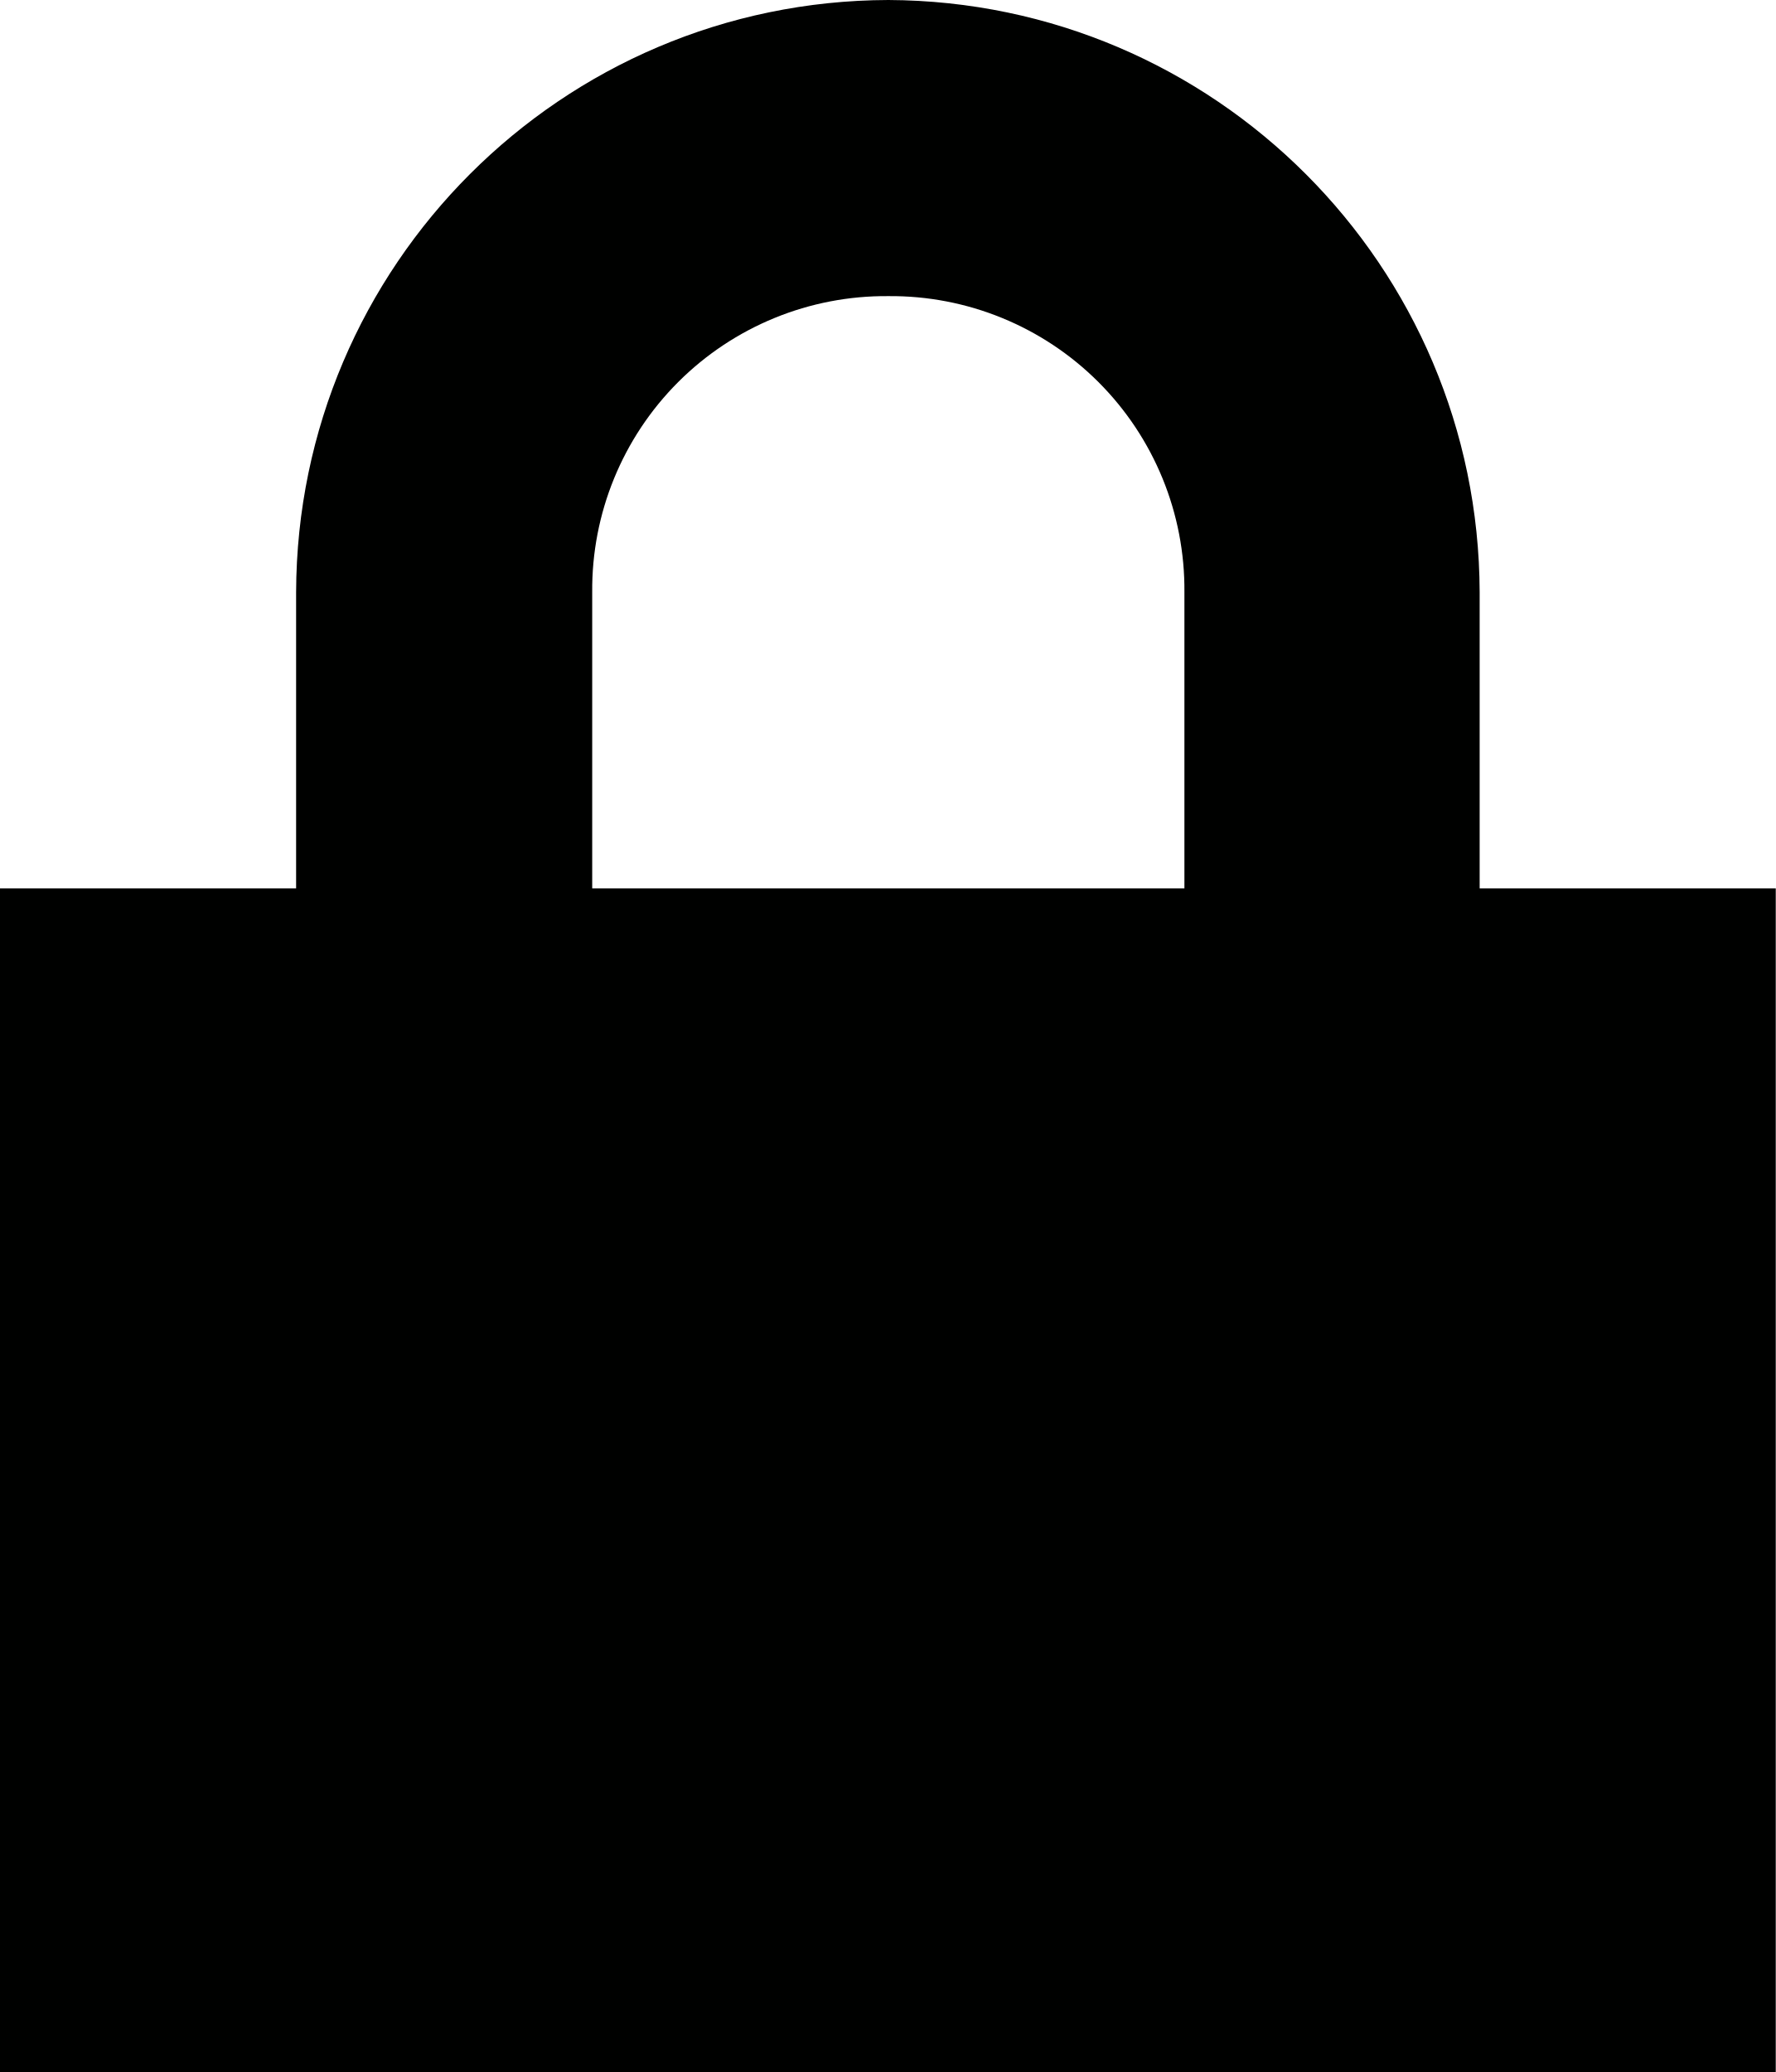
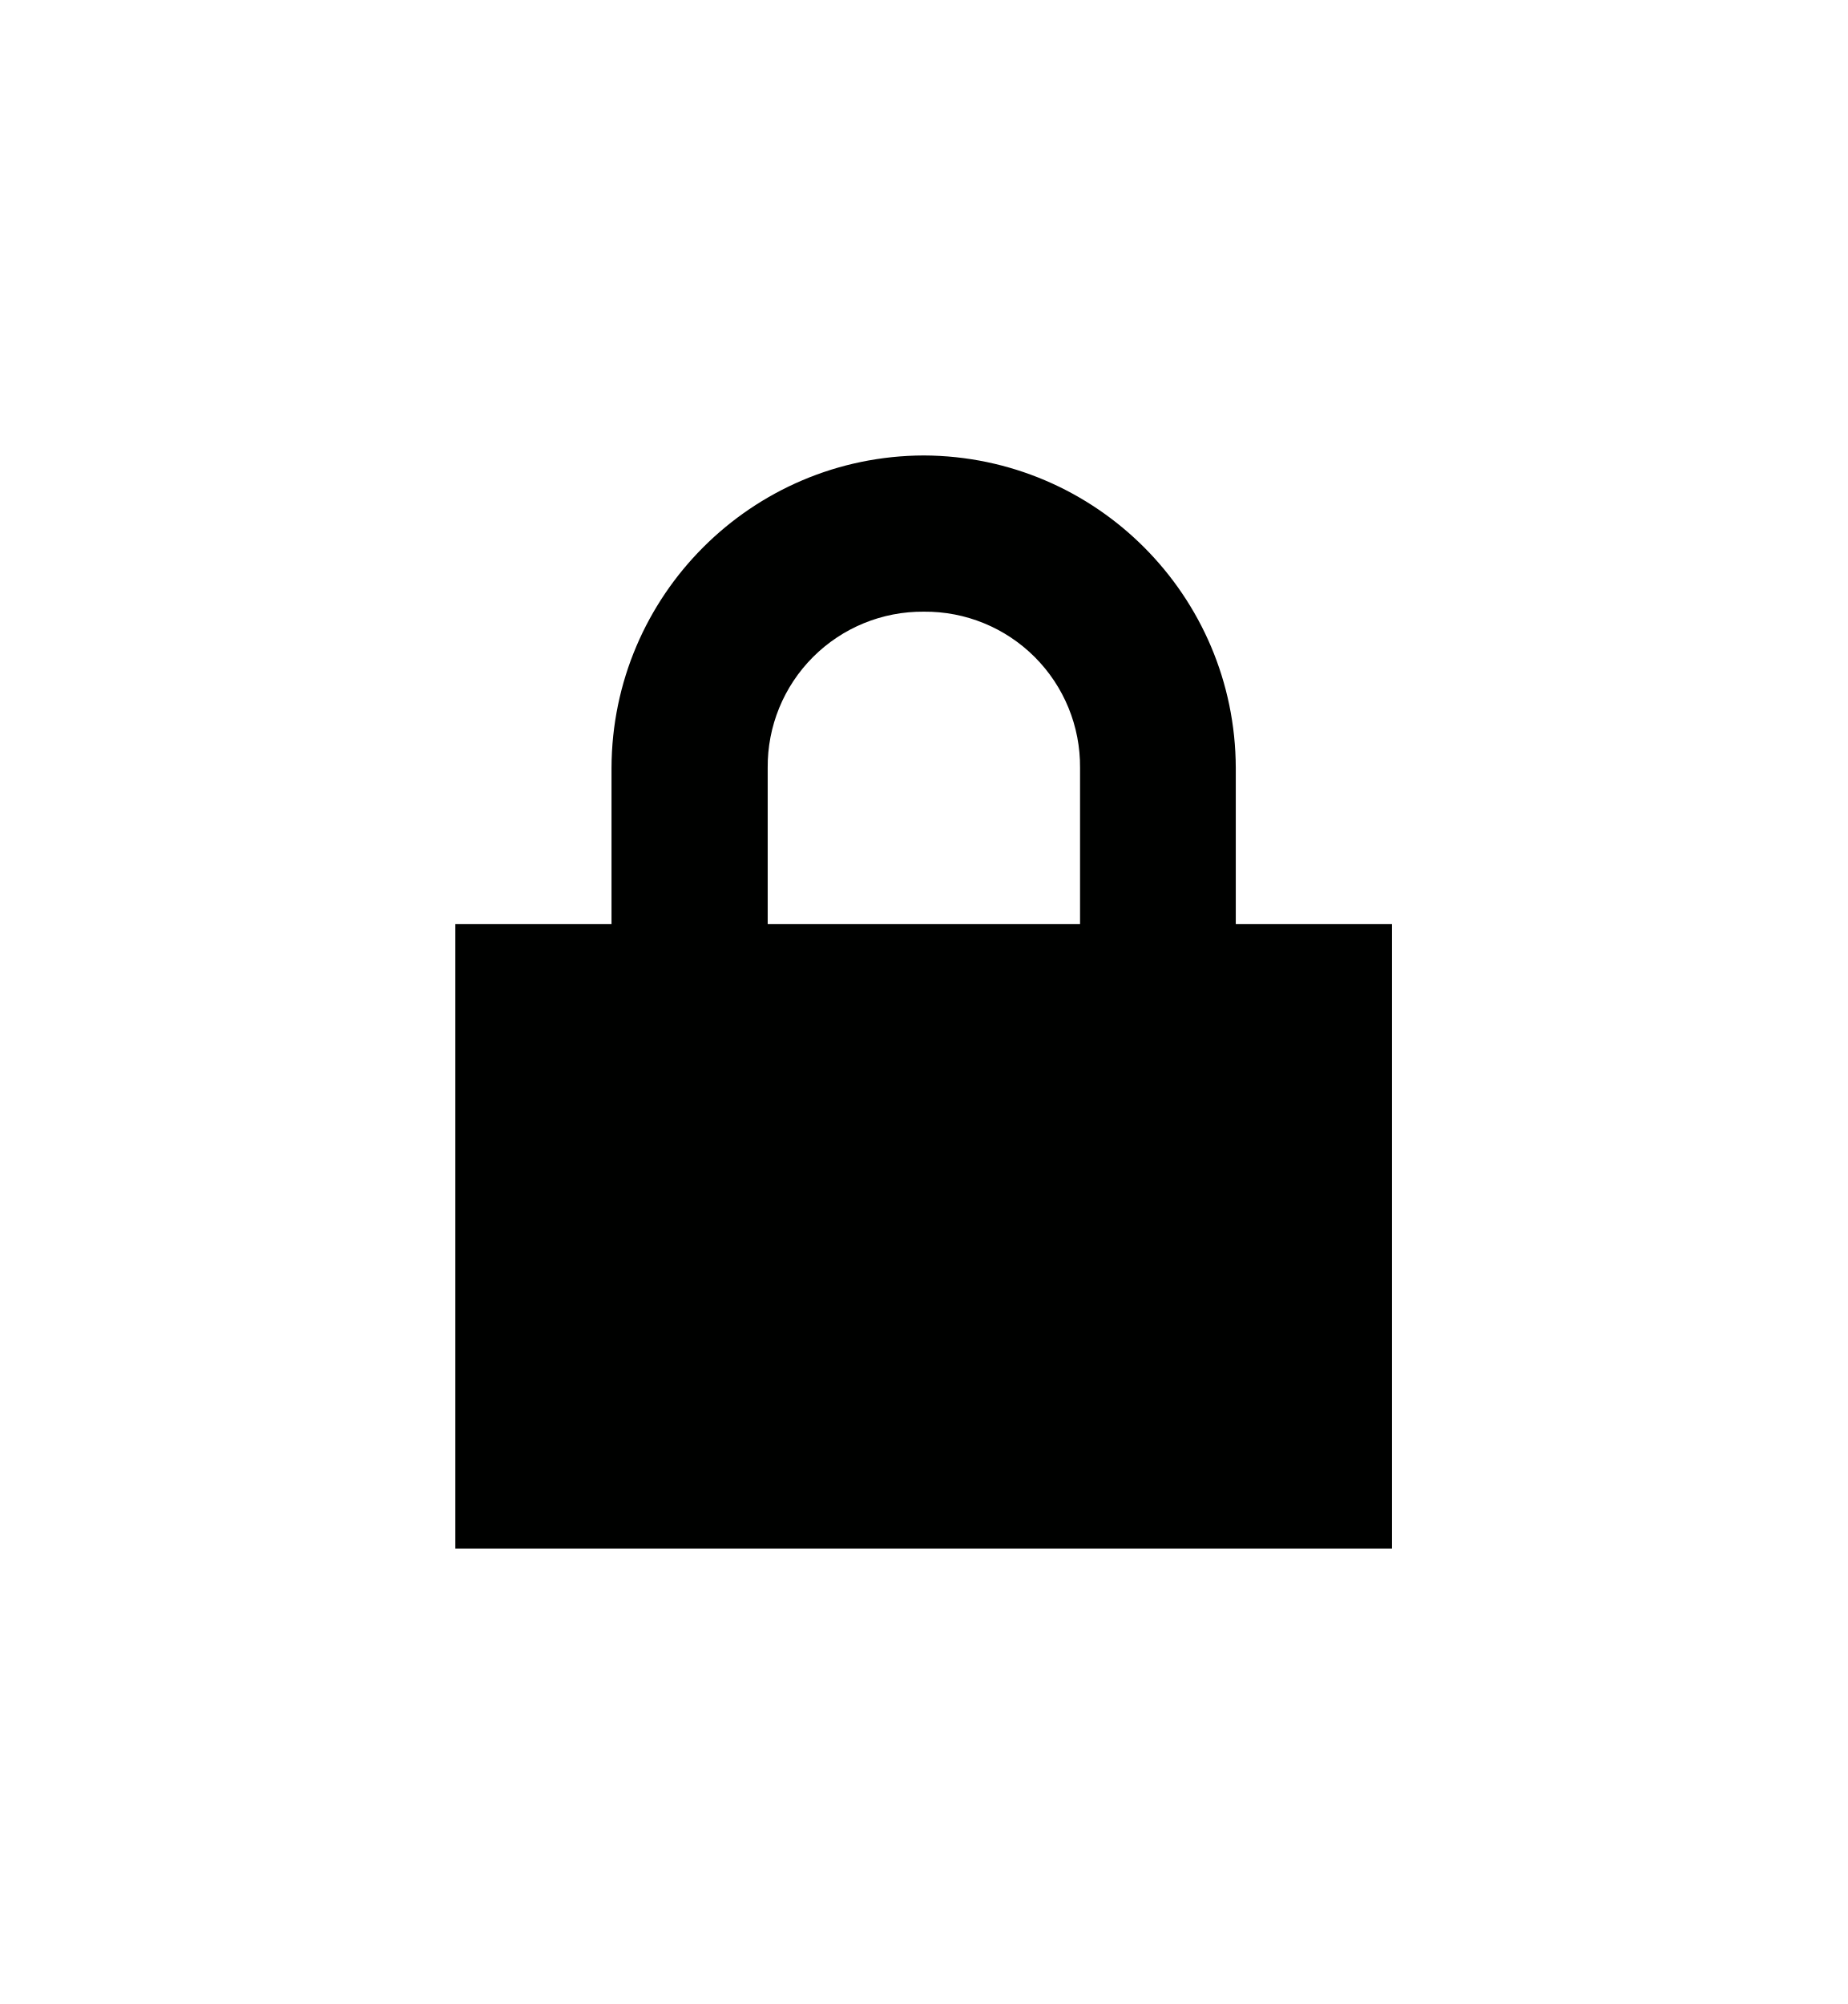
- <svg xmlns="http://www.w3.org/2000/svg" id="Layer_1" data-name="Layer 1" viewBox="0 0 20.57 24">
+ <svg xmlns="http://www.w3.org/2000/svg" id="aqLayer_1" data-name="Layer 1" viewBox="-10 -10 40.57 44" width="40.57" height="44">
  <defs>
-     <style>.cls-1{fill:#000100;}</style>
+     <style>.aqcls-1{fill:#000100}</style>
  </defs>
-   <g id="lock-locked">
-     <path id="Shape" class="cls-1" d="M10.29,0A6.88,6.88,0,0,0,3.43,6.86v3.43H0V24H20.57V10.29H17.14V6.86A6.88,6.88,0,0,0,10.29,0h0Zm0,3.43a3.4,3.4,0,0,1,3.43,3.43v3.43H6.86V6.86a3.4,3.4,0,0,1,3.43-3.43h0Z" />
+   <g id="aqlock-locked">
+     <path id="aqShape" class="aqcls-1" d="M10.29 0a6.88 6.88 0 0 0-6.86 6.86v3.43H0V24h20.57V10.29h-3.43V6.86A6.88 6.88 0 0 0 10.29 0zm0 3.43a3.4 3.4 0 0 1 3.43 3.43v3.43H6.86V6.86a3.4 3.4 0 0 1 3.43-3.43z" />
  </g>
</svg>
